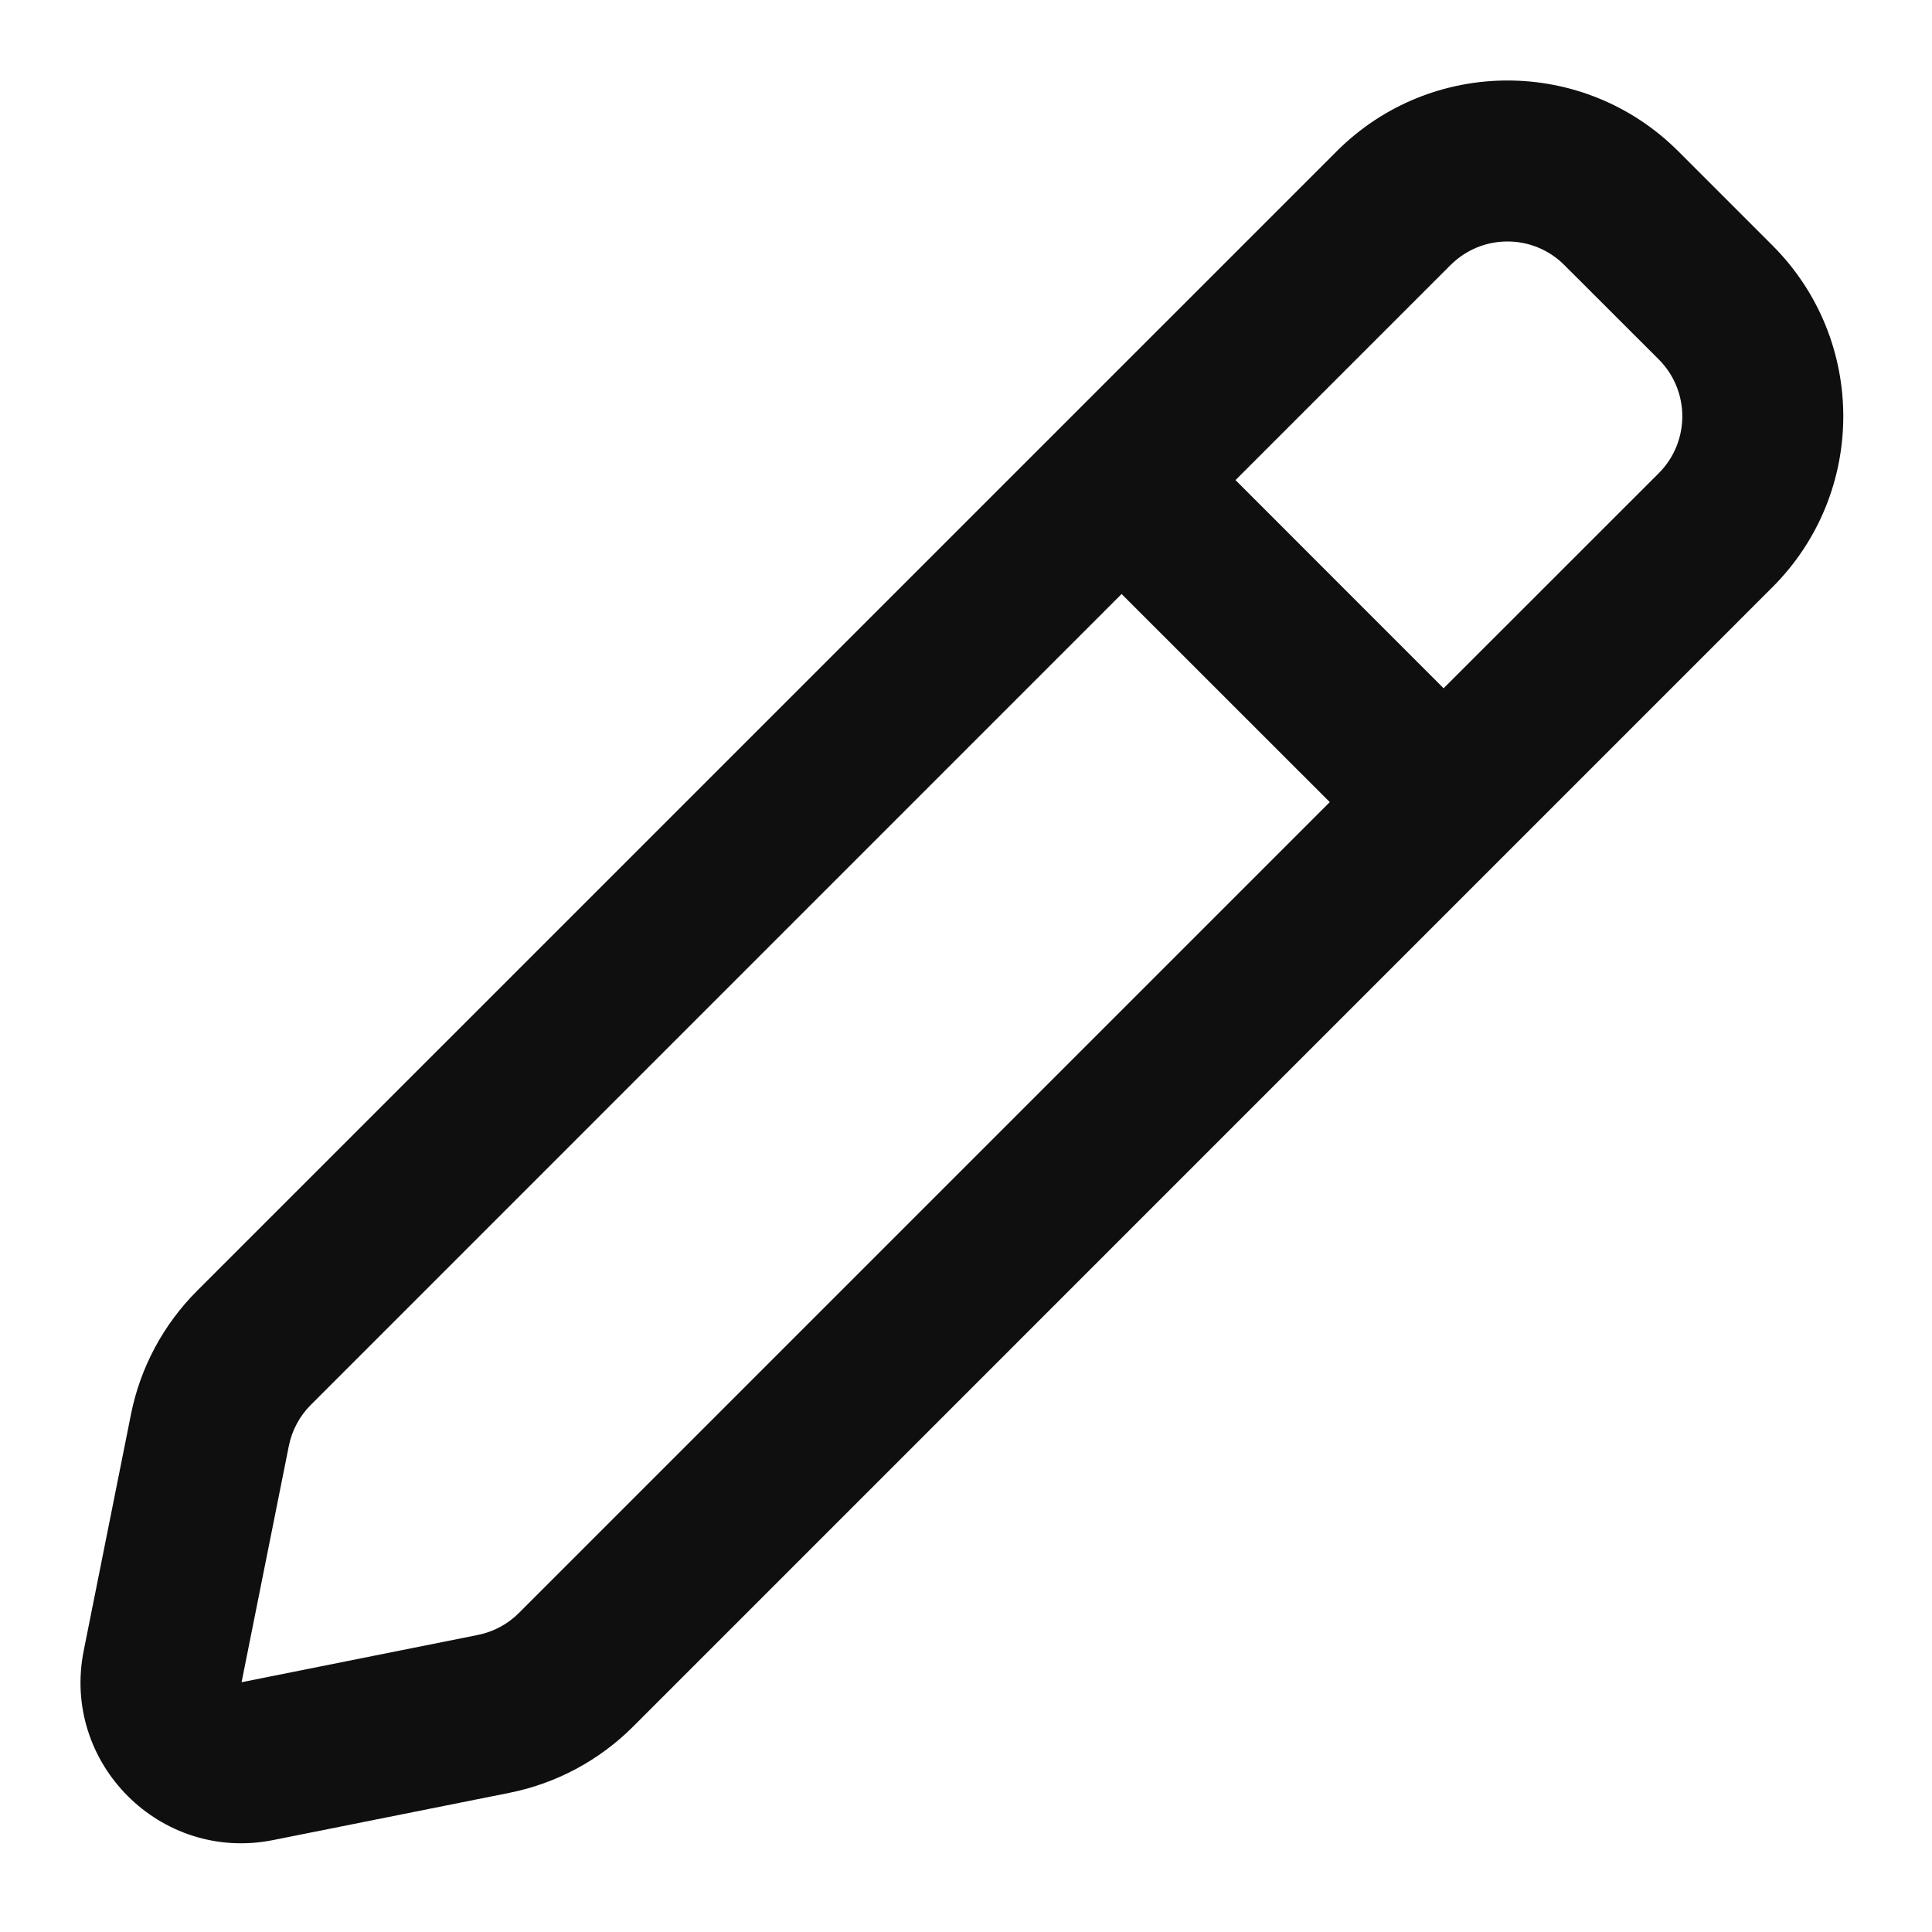
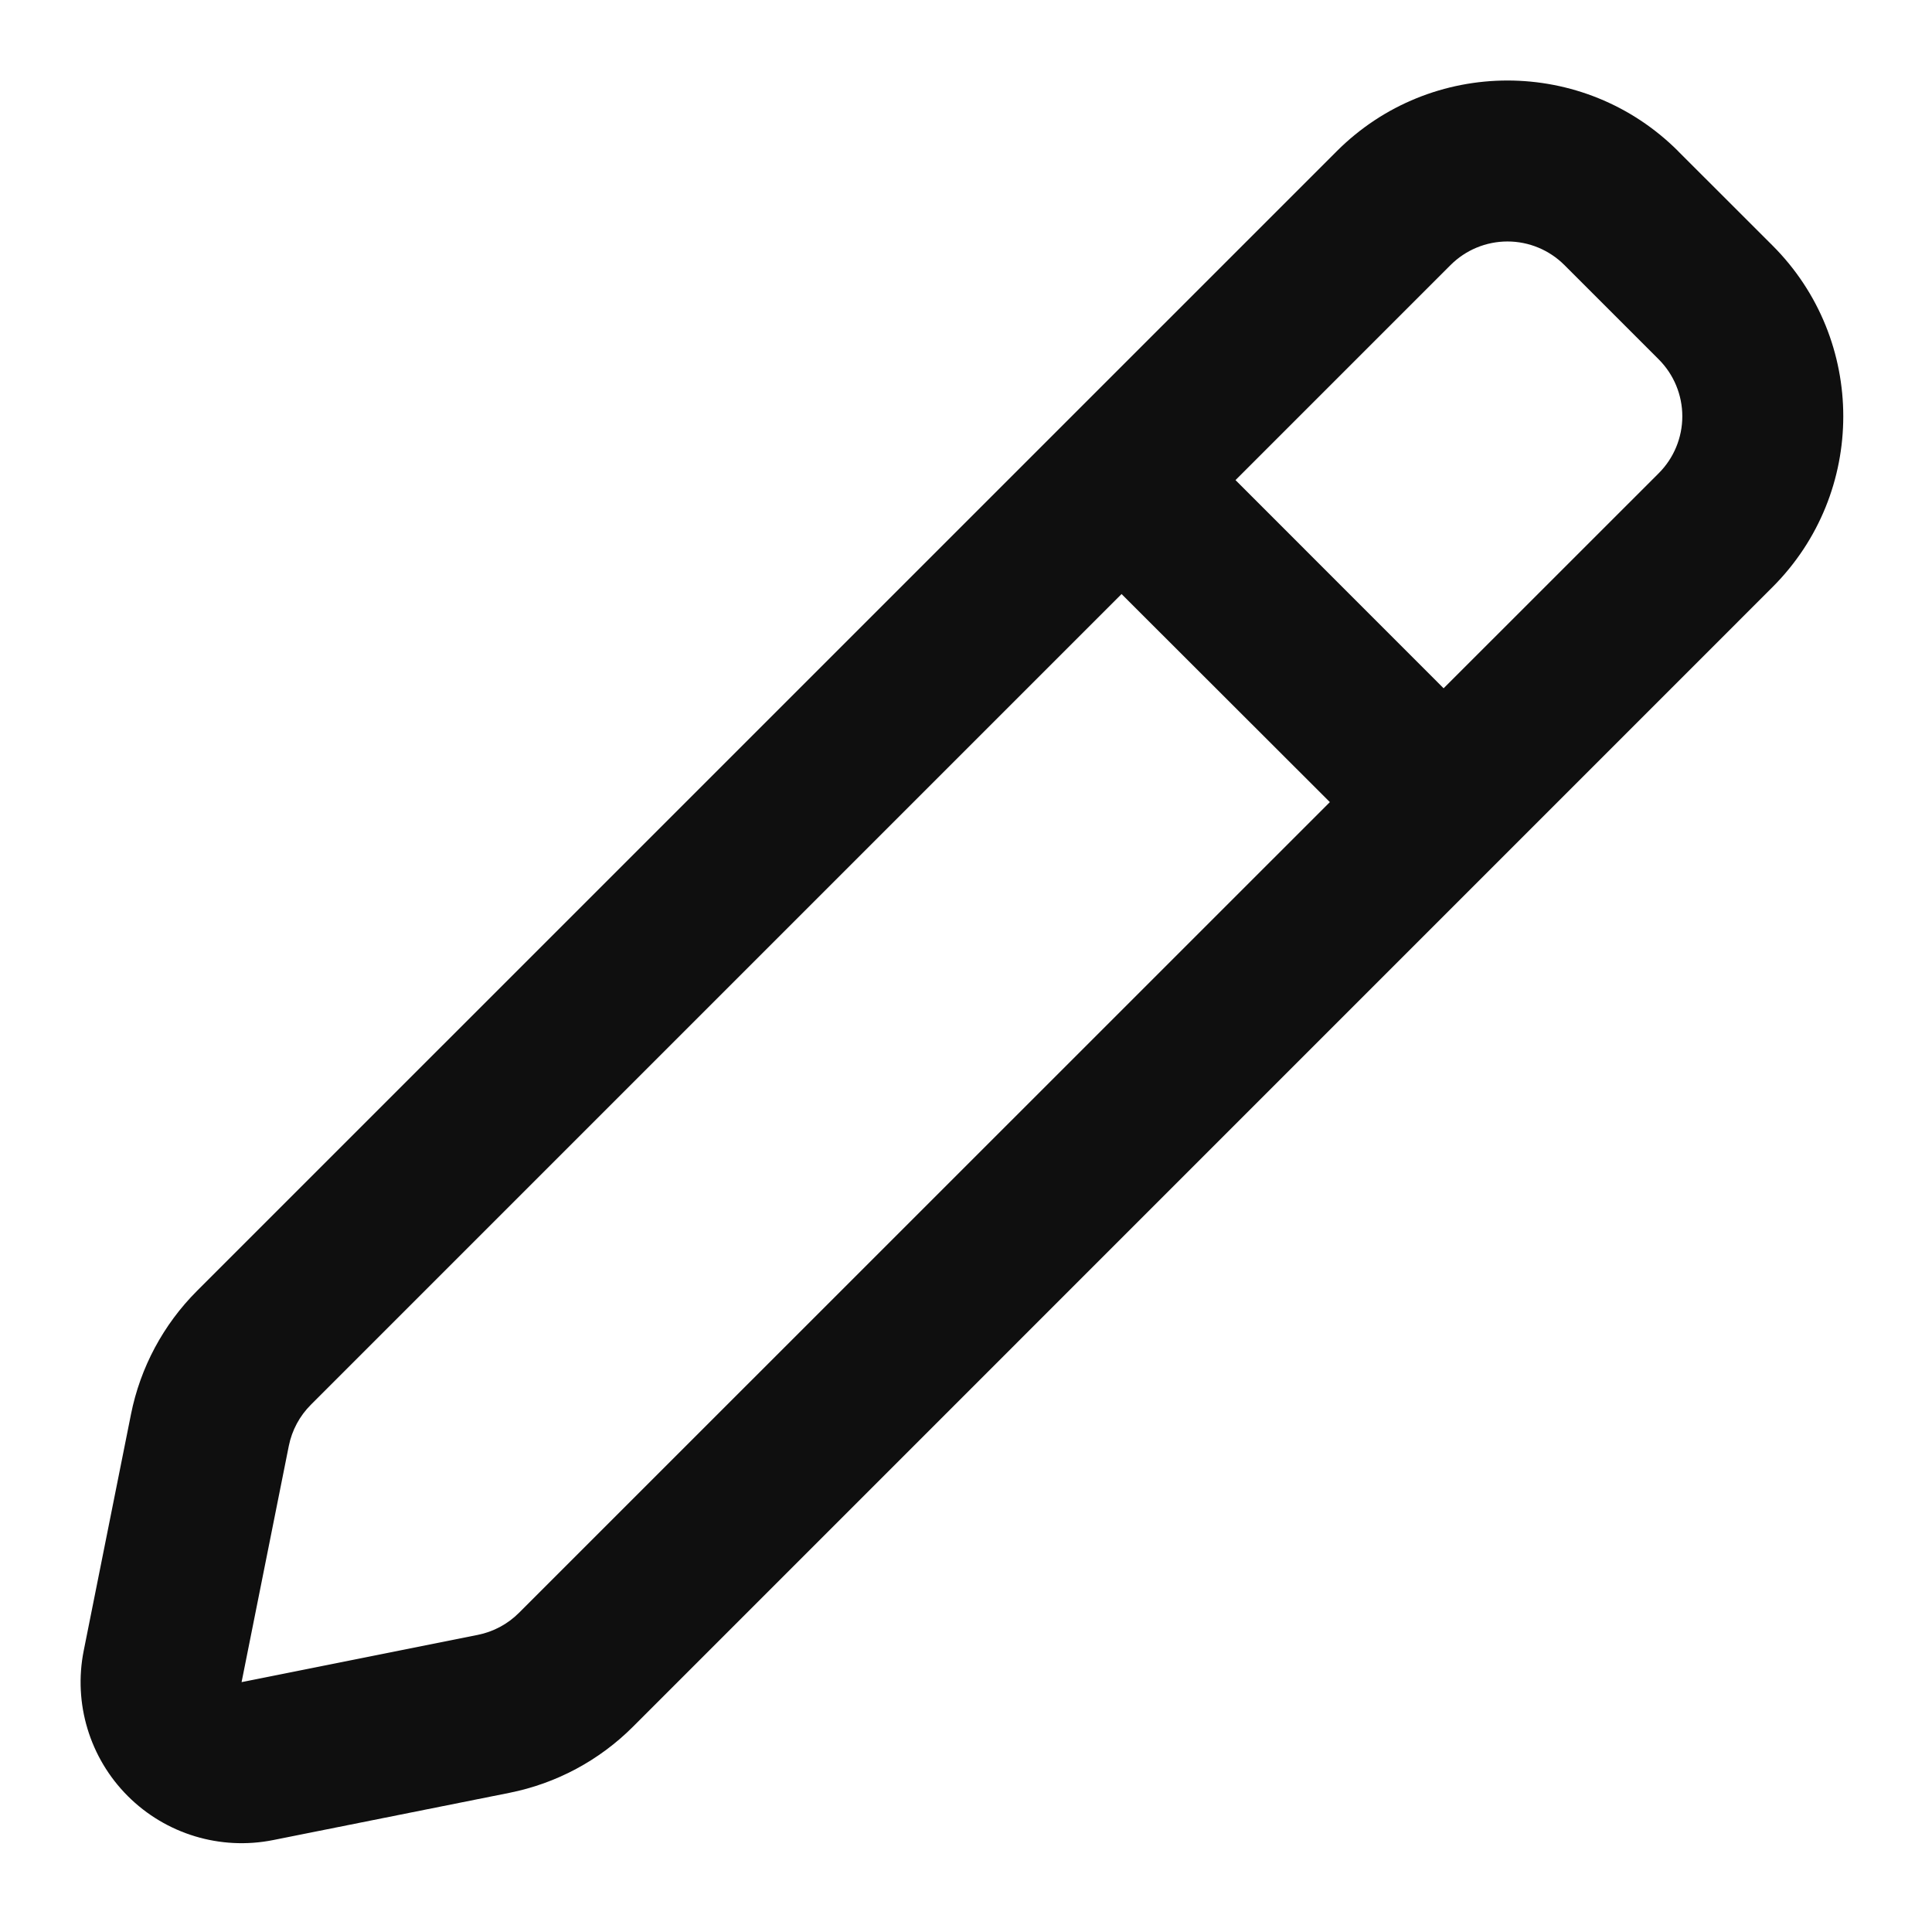
- <svg xmlns="http://www.w3.org/2000/svg" width="800px" height="800px" viewBox="0 0 24 24" fill="none">
-   <path fill-rule="evenodd" clip-rule="evenodd" d="M20.848 1.879C19.676 0.707 17.777 0.707 16.605 1.879L2.447 16.036C2.029 16.455 1.743 16.988 1.627 17.569L1.04 20.505C0.76 21.904 1.994 23.138 3.393 22.858L6.329 22.271C6.909 22.155 7.443 21.869 7.862 21.451L22.019 7.293C23.191 6.121 23.191 4.222 22.019 3.05L20.848 1.879ZM18.019 3.293C18.41 2.902 19.043 2.902 19.433 3.293L20.605 4.464C20.996 4.855 20.996 5.488 20.605 5.879L17.933 8.55L15.348 5.964L18.019 3.293ZM13.933 7.379L3.862 17.451C3.722 17.59 3.627 17.768 3.588 17.962L3.001 20.897L5.936 20.31C6.13 20.271 6.308 20.176 6.447 20.036L16.519 9.964L13.933 7.379Z" fill="#0F0F0F" />
+ <svg xmlns="http://www.w3.org/2000/svg" width="800" height="800" viewBox="0 0 24 24" fill="none">
+   <path fill-rule="evenodd" clip-rule="evenodd" d="M20.848 1.879a3 3 0 0 0-4.243 0L2.447 16.036a3 3 0 0 0-.82 1.533l-.587 2.936a2 2 0 0 0 2.353 2.353l2.936-.587a3 3 0 0 0 1.533-.82L22.019 7.293a3 3 0 0 0 0-4.243L20.848 1.88zm-2.829 1.414a1 1 0 0 1 1.415 0l1.171 1.171a1 1 0 0 1 0 1.415L17.933 8.55l-2.585-2.586 2.671-2.671zm-4.086 4.086L3.862 17.45a1 1 0 0 0-.274.51l-.587 2.936 2.935-.587a1 1 0 0 0 .511-.274L16.52 9.964 13.933 7.38z" fill="#0F0F0F" />
</svg>
